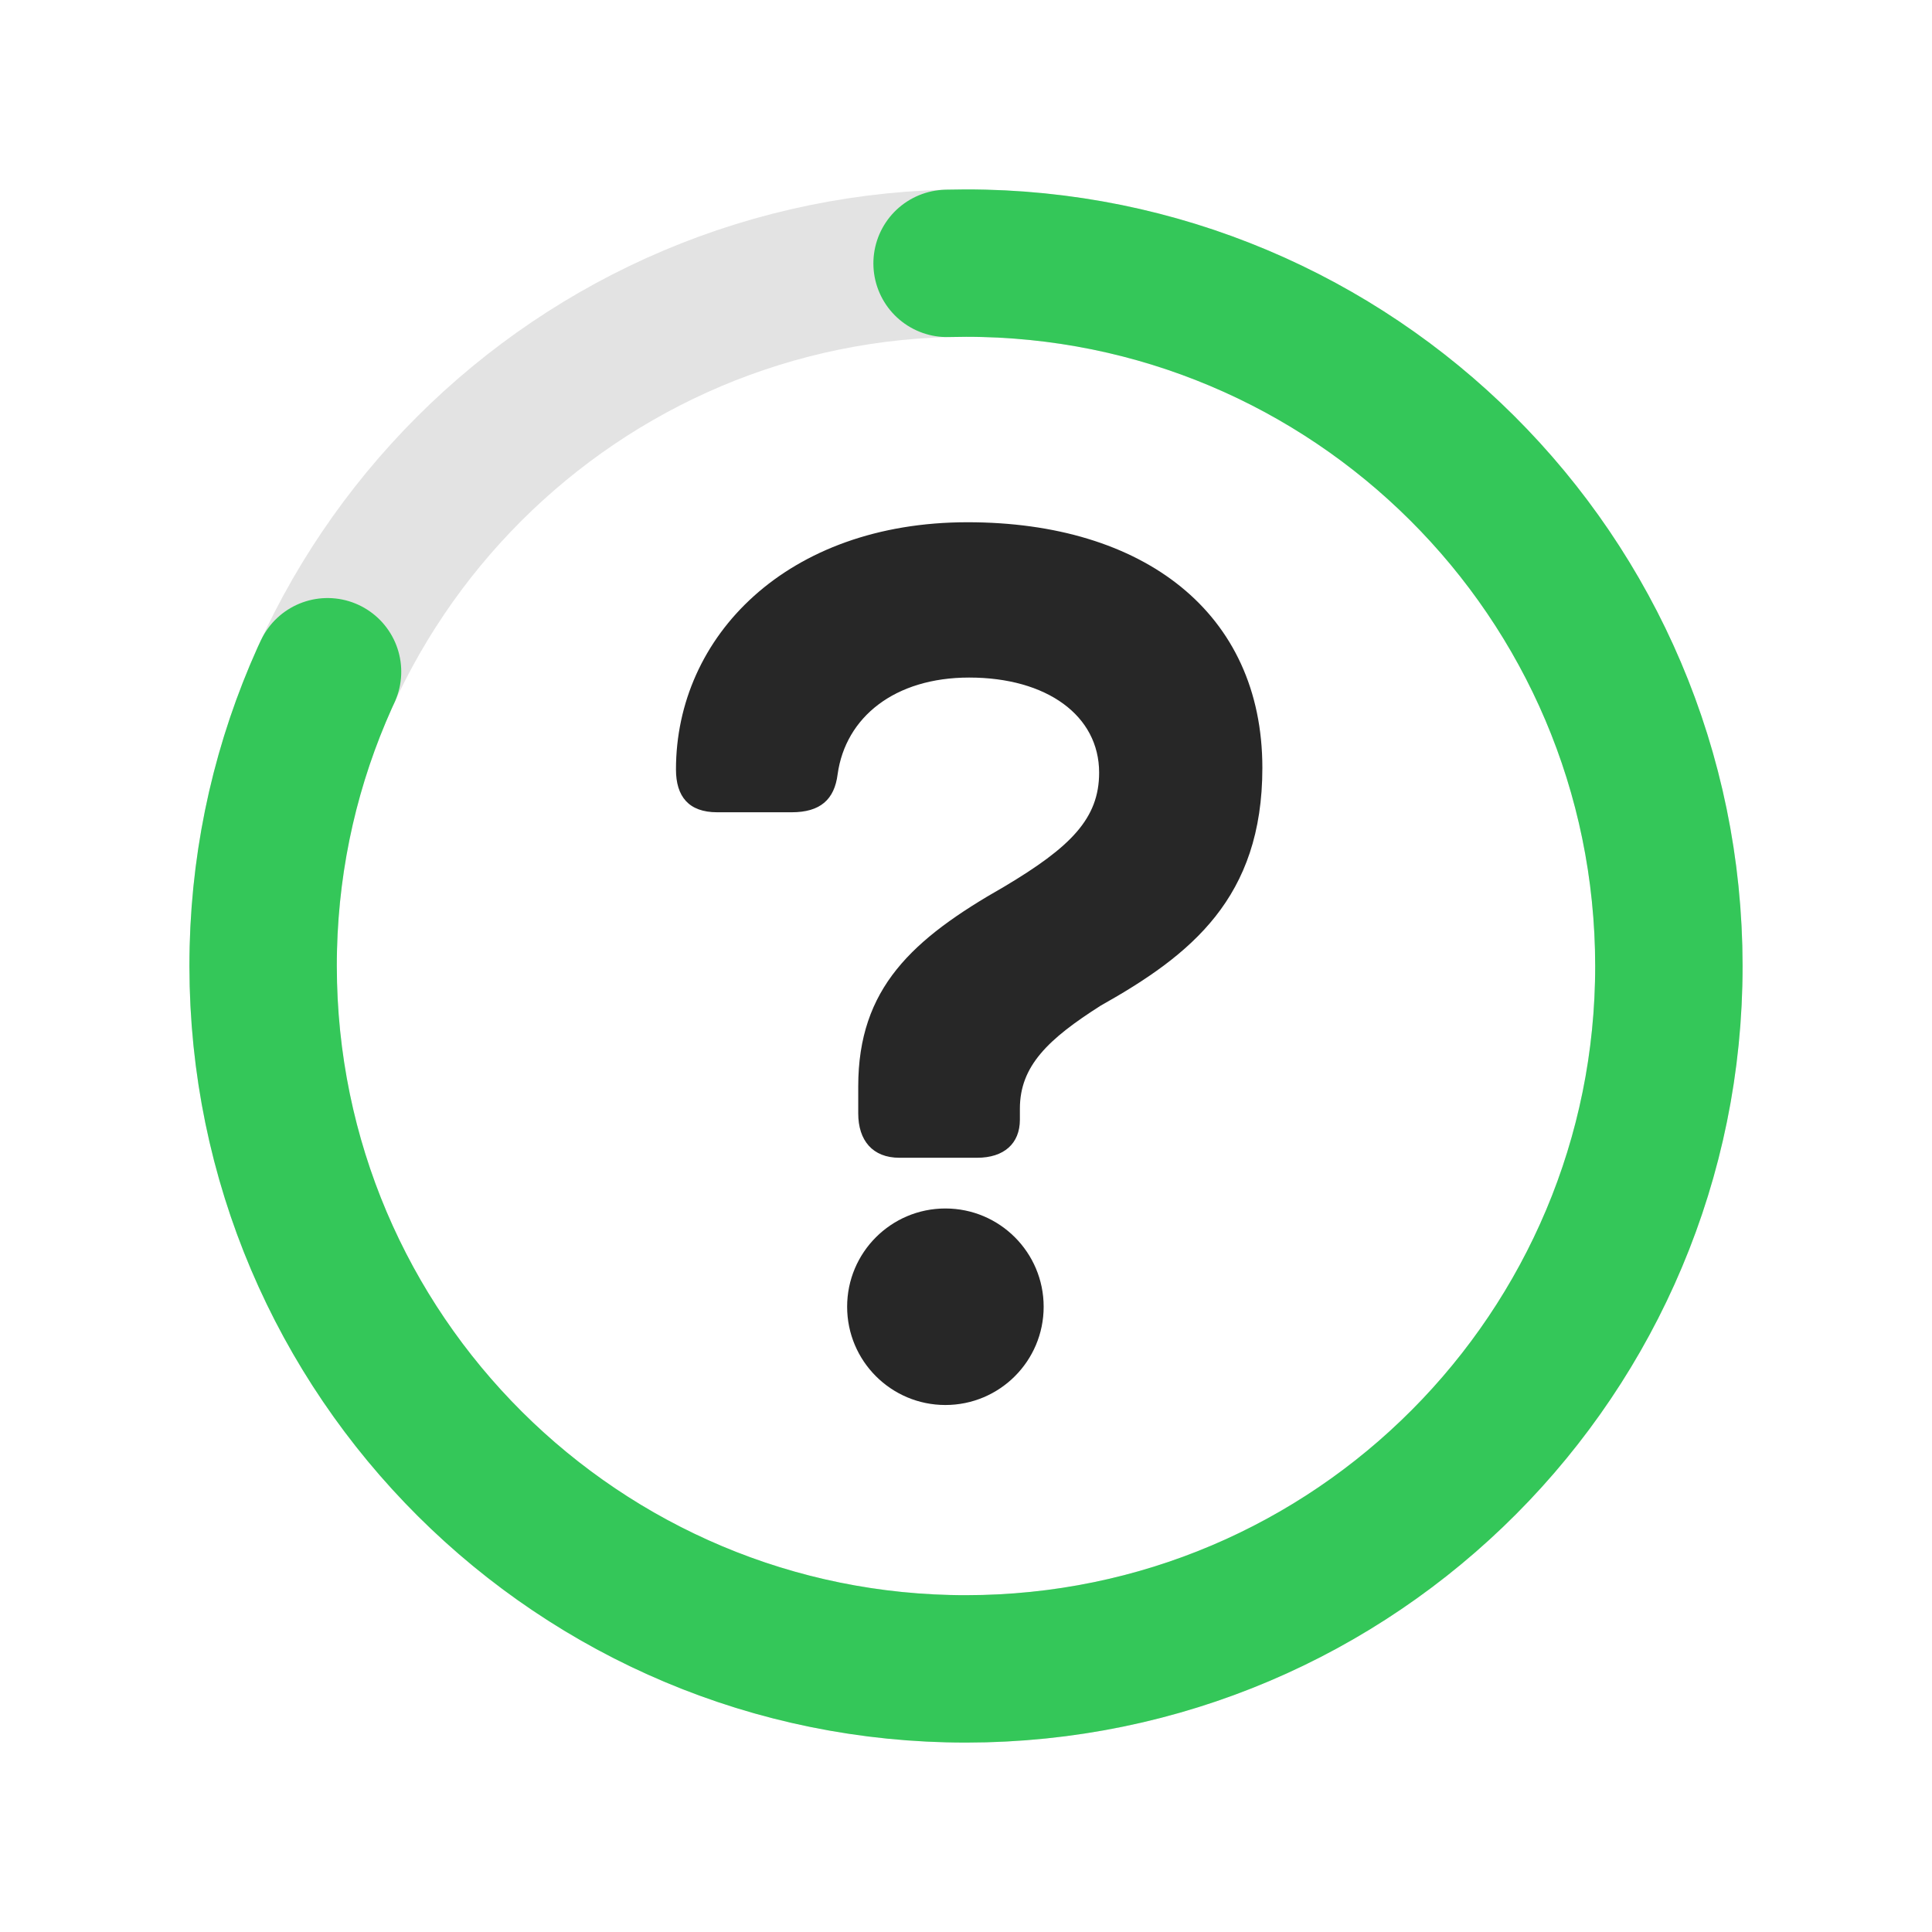
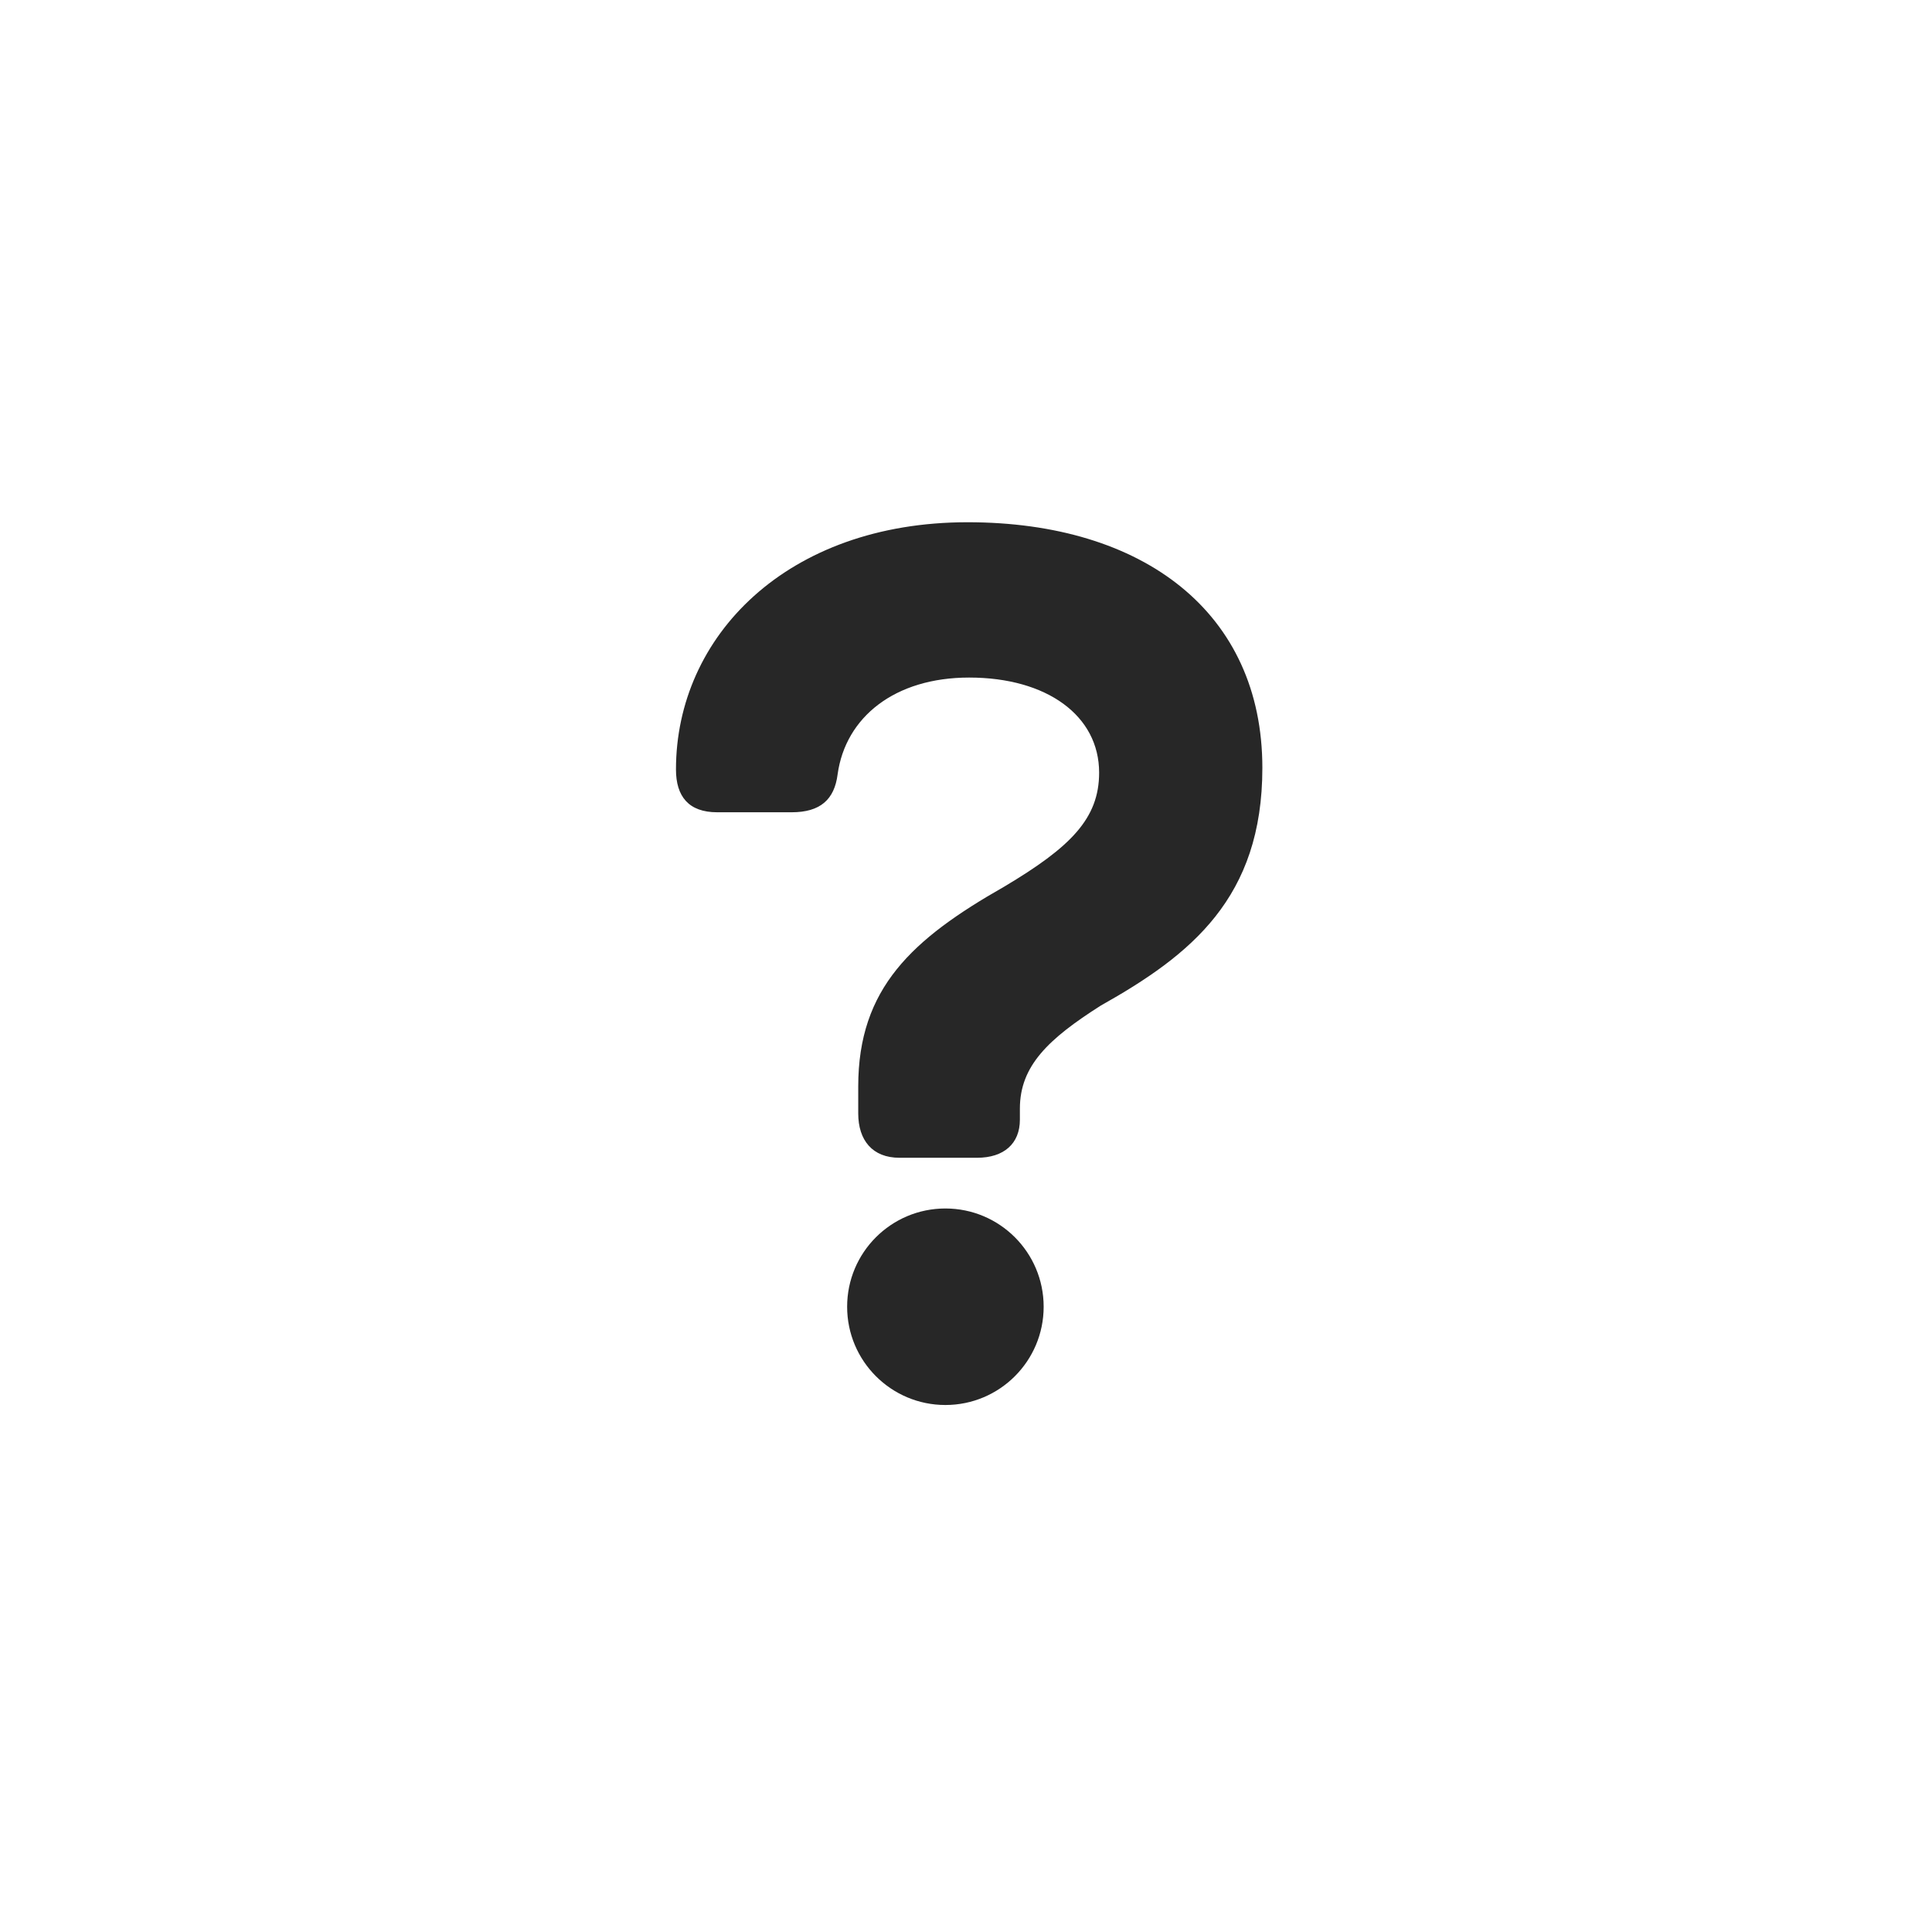
<svg xmlns="http://www.w3.org/2000/svg" viewBox="114 96 1024 1024" fill="none" width="1024" height="1024">
  <g transform="translate(626.0 608.0) scale(0.84) translate(-626.0 -608.0)">
-     <circle id="track" cx="626" cy="608" r="443.5" stroke-width="93" stroke="rgb(0,0,0)" stroke-opacity="0.11" />
-     <circle id="ring" cx="626" cy="608" r="443.5" stroke-width="93" stroke-linecap="round" stroke-dasharray="2293.366 493.227" transform="rotate(-91.5 626 608)" stroke="rgb(52,199,89)" stroke-opacity="1" />
    <path id="question" d="M469 511C451 511 443 501 443 484C443 400 513 328 627 328C738 328 813 385 813 483C813 565 768 601 711 633C678 654 660 671 660 698V705C660 720 650 729 633 729H584C567 729 558 718 558 701V684C558 622 592 591 650 558C692 533 710 515 710 486C710 450 677 426 628 426C581 426 550 451 545 487C543 503 534 511 516 511H469Z" fill="rgb(0,0,0)" fill-opacity="0.847" />
    <circle id="dot" cx="613" cy="823" r="62" fill="rgb(0,0,0)" fill-opacity="0.847" />
  </g>
</svg>
